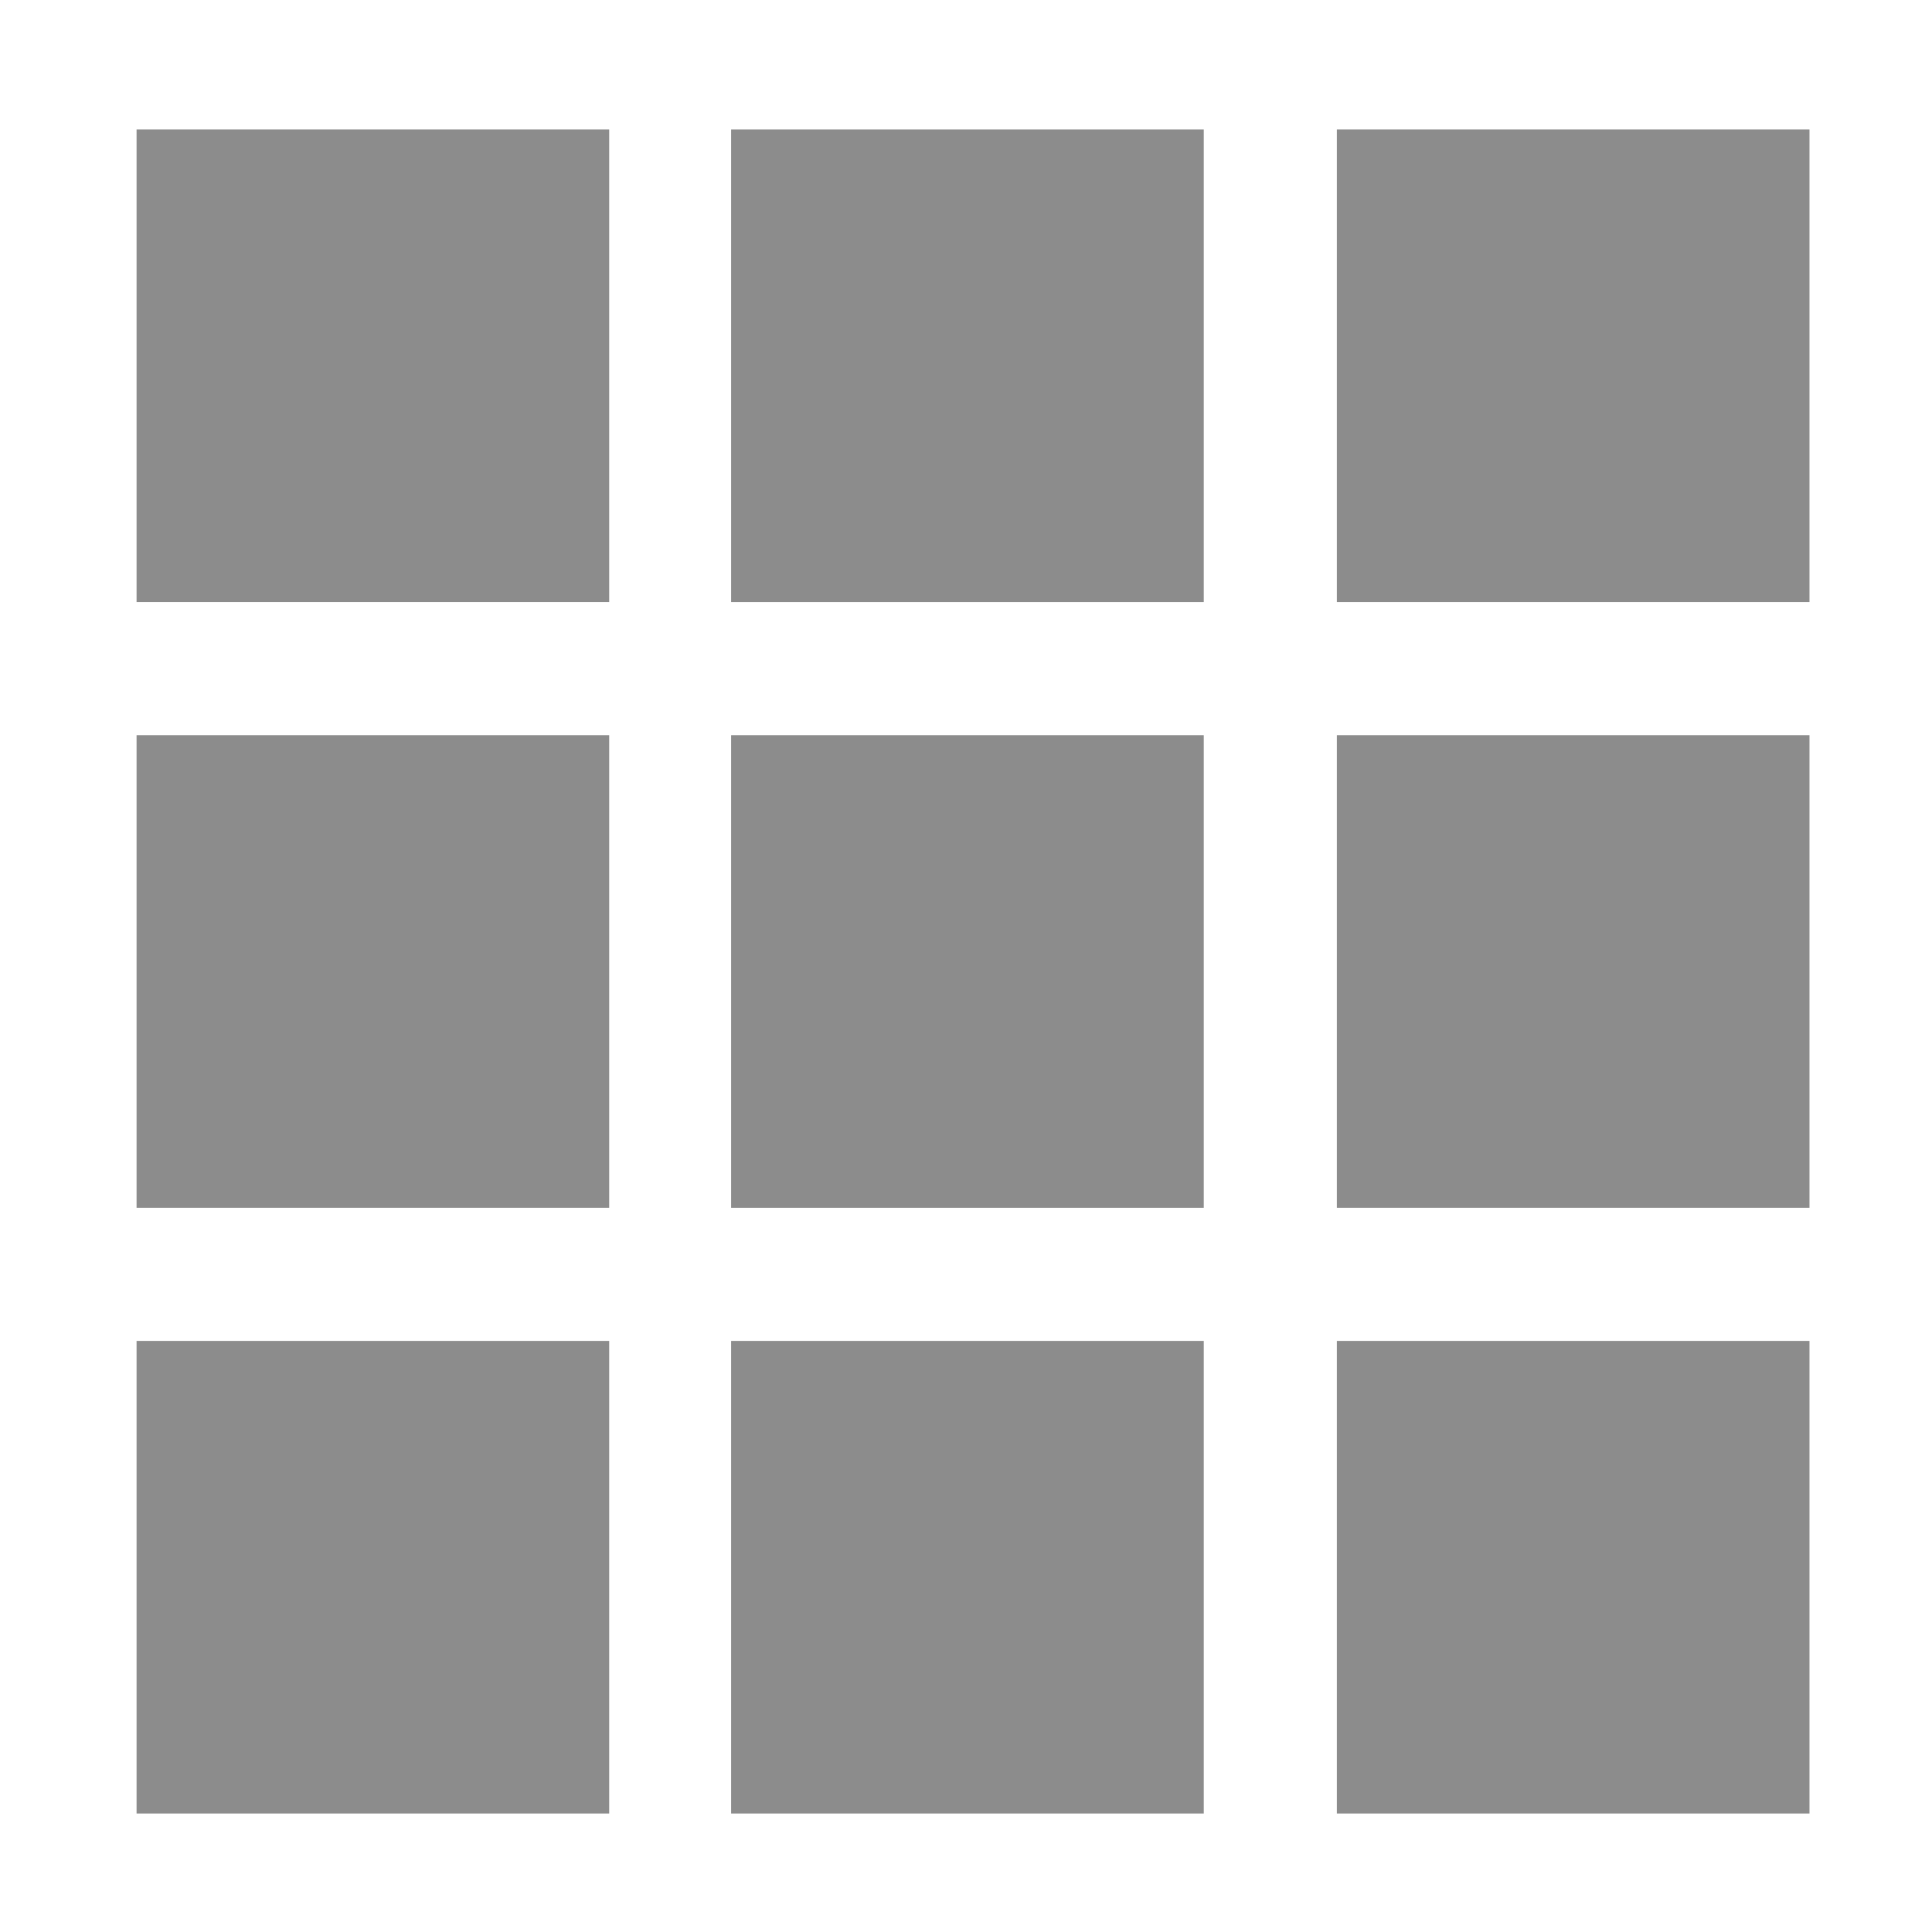
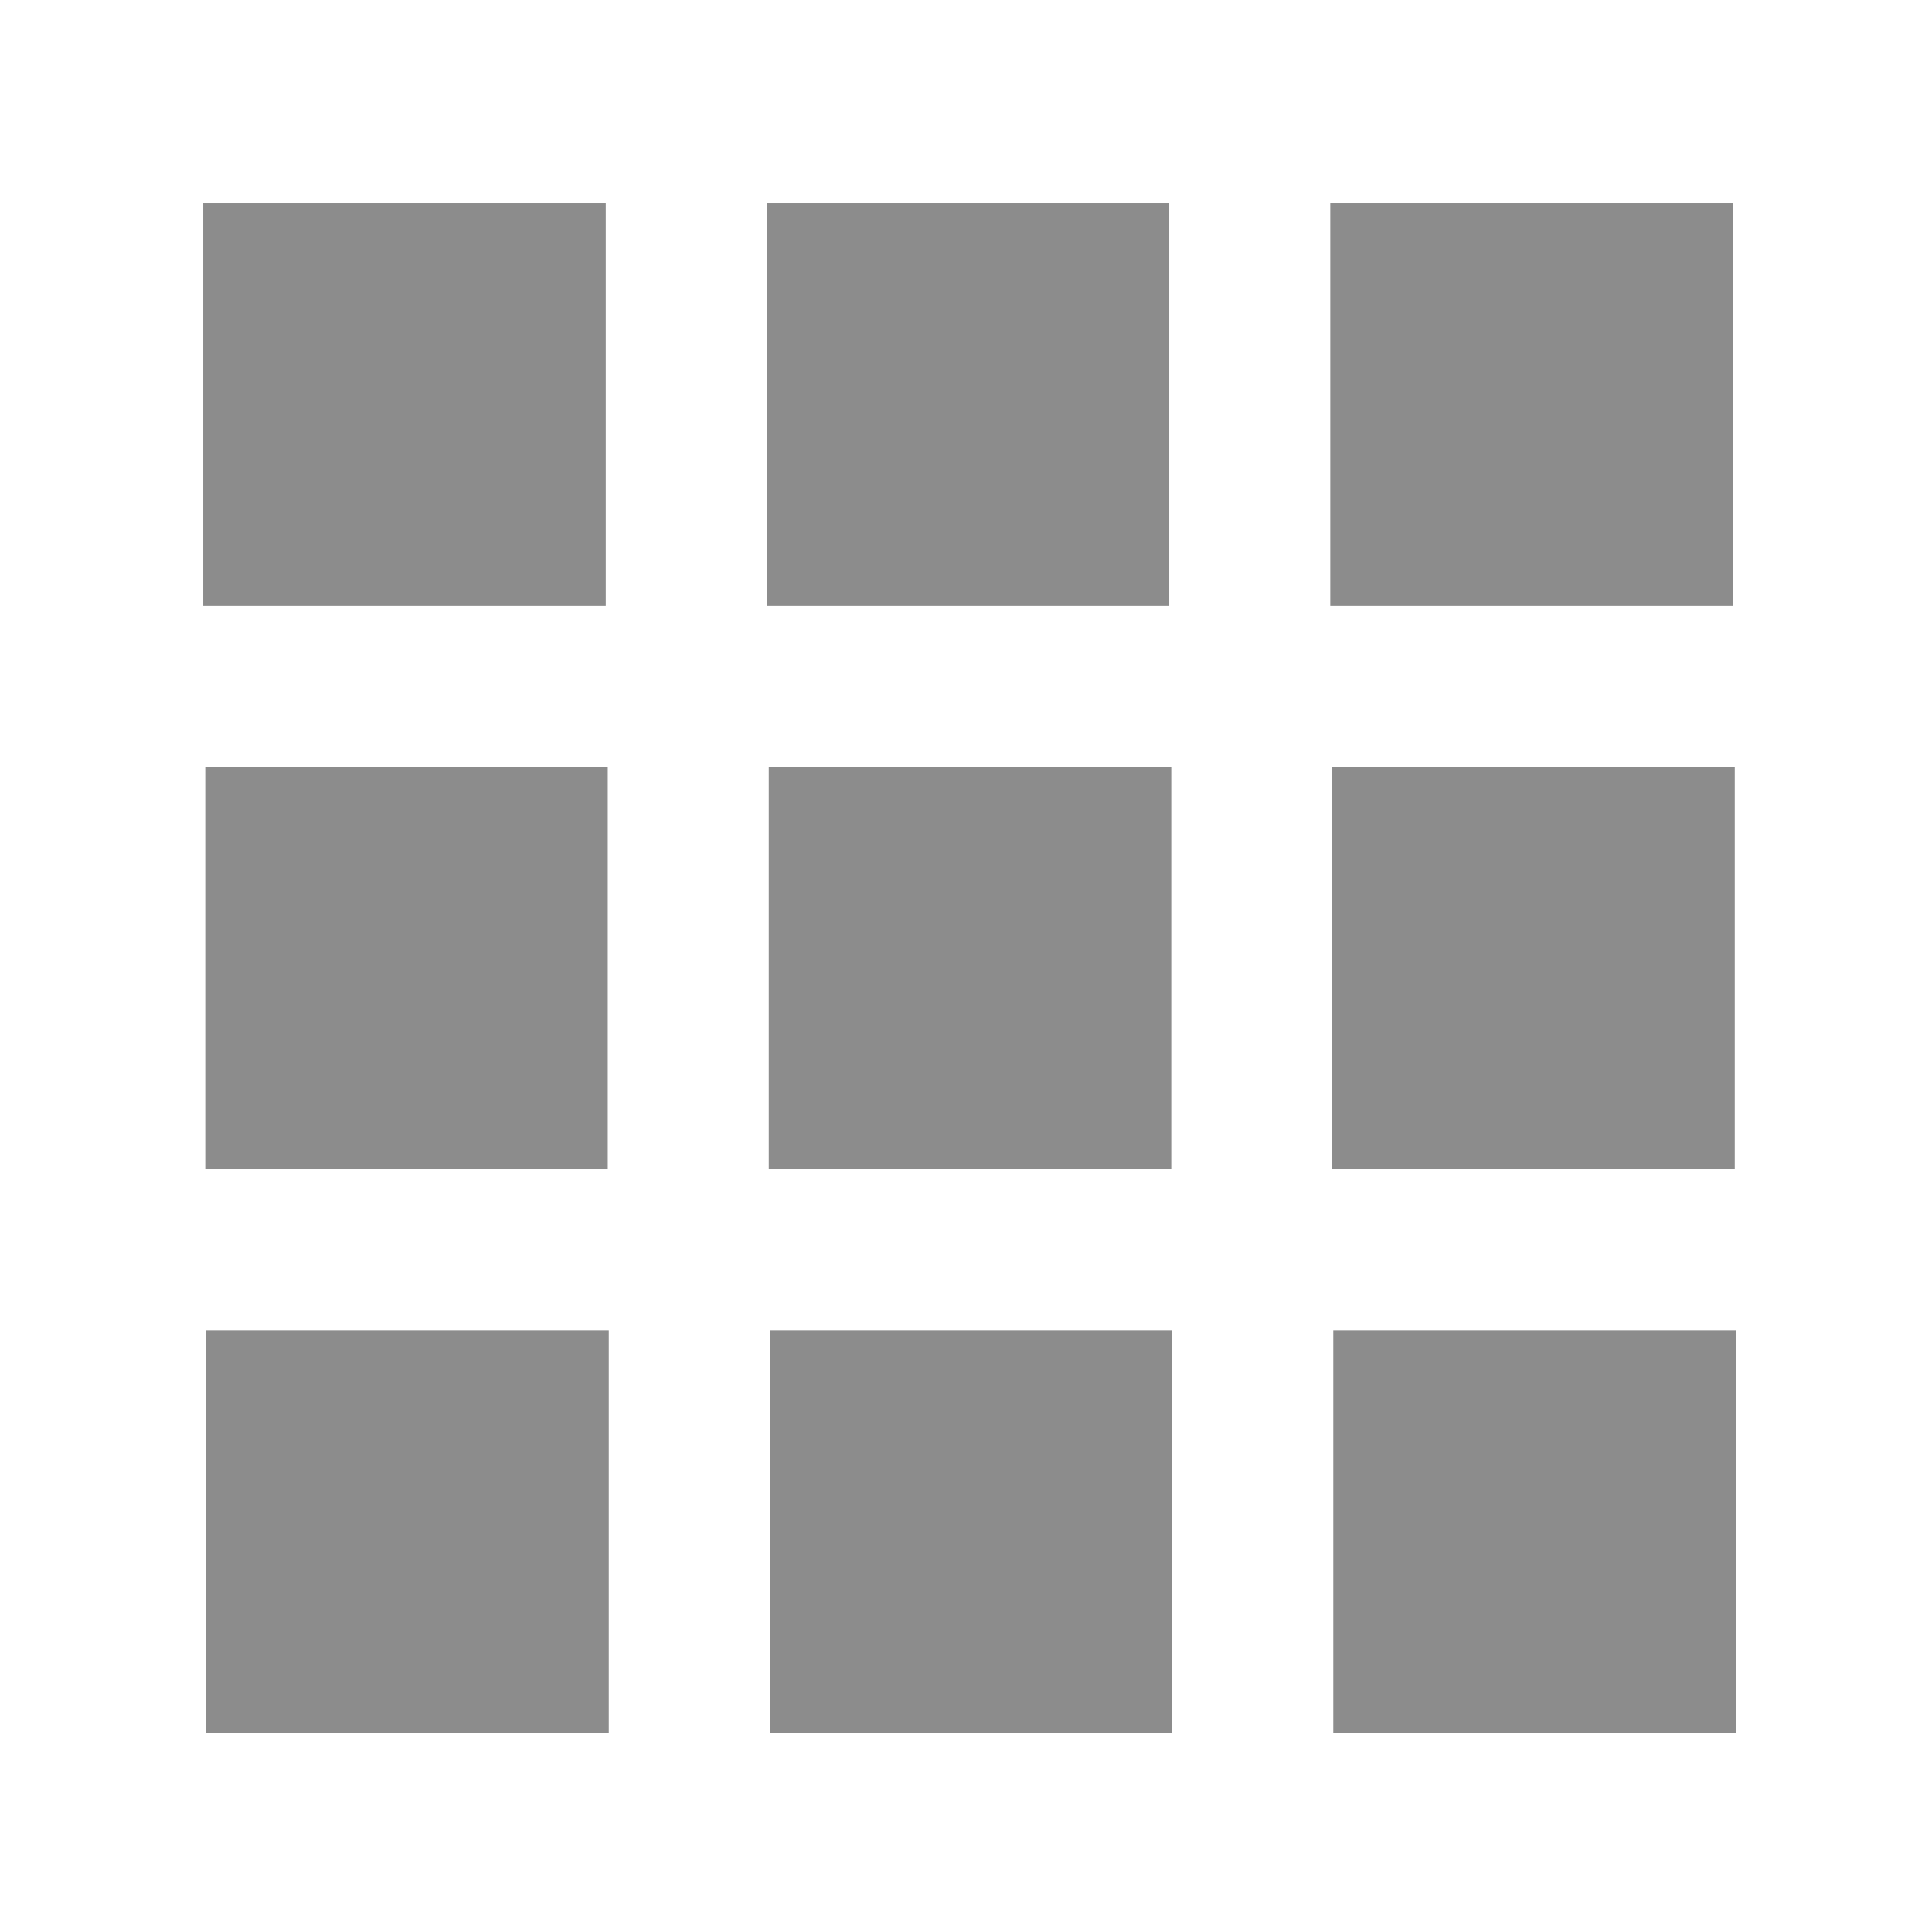
- <svg xmlns="http://www.w3.org/2000/svg" version="1.1" id="Layer_1" x="0px" y="0px" width="500px" height="500px" viewBox="0 0 500 500" enable-background="new 0 0 500 500" xml:space="preserve">
-   <rect x="35.344" y="33.496" fill="#8C8C8C" width="122.316" height="122.316" />
-   <rect x="189.217" y="33.498" fill="#8C8C8C" width="122.316" height="122.317" />
-   <rect x="345.978" y="33.496" fill="#8C8C8C" width="122.316" height="122.317" />
-   <rect x="35.344" y="190.259" fill="#8C8C8C" width="122.316" height="122.313" />
-   <rect x="35.344" y="347.023" fill="#8C8C8C" width="122.316" height="122.313" />
-   <rect x="189.217" y="190.26" fill="#8C8C8C" width="122.316" height="122.315" />
-   <rect x="345.978" y="190.259" fill="#8C8C8C" width="122.316" height="122.313" />
-   <rect x="345.978" y="347.023" fill="#8C8C8C" width="122.316" height="122.313" />
-   <rect x="189.217" y="347.023" fill="#8C8C8C" width="122.316" height="122.313" />
+ <svg xmlns="http://www.w3.org/2000/svg" version="1.1" id="Layer_1" x="0px" y="0px" width="480px" height="480px" viewBox="0 0 480 480" enable-background="new 0 0 480 480" xml:space="preserve">
+   <rect x="50.5" y="50.5" fill="#8C8C8C" width="100" height="100" />
+   <rect x="190.5" y="50.5" fill="#8C8C8C" width="100" height="100" />
+   <rect x="330.5" y="50.5" fill="#8C8C8C" width="100" height="100" />
+   <rect x="51" y="190.5" fill="#8C8C8C" width="100" height="100" />
+   <rect x="191" y="190.5" fill="#8C8C8C" width="100" height="100" />
+   <rect x="331" y="190.5" fill="#8C8C8C" width="100" height="100" />
+   <rect x="51.25" y="330.5" fill="#8C8C8C" width="100" height="100" />
+   <rect x="191.25" y="330.5" fill="#8C8C8C" width="100" height="100" />
+   <rect x="331.25" y="330.5" fill="#8C8C8C" width="100" height="100" />
</svg>
